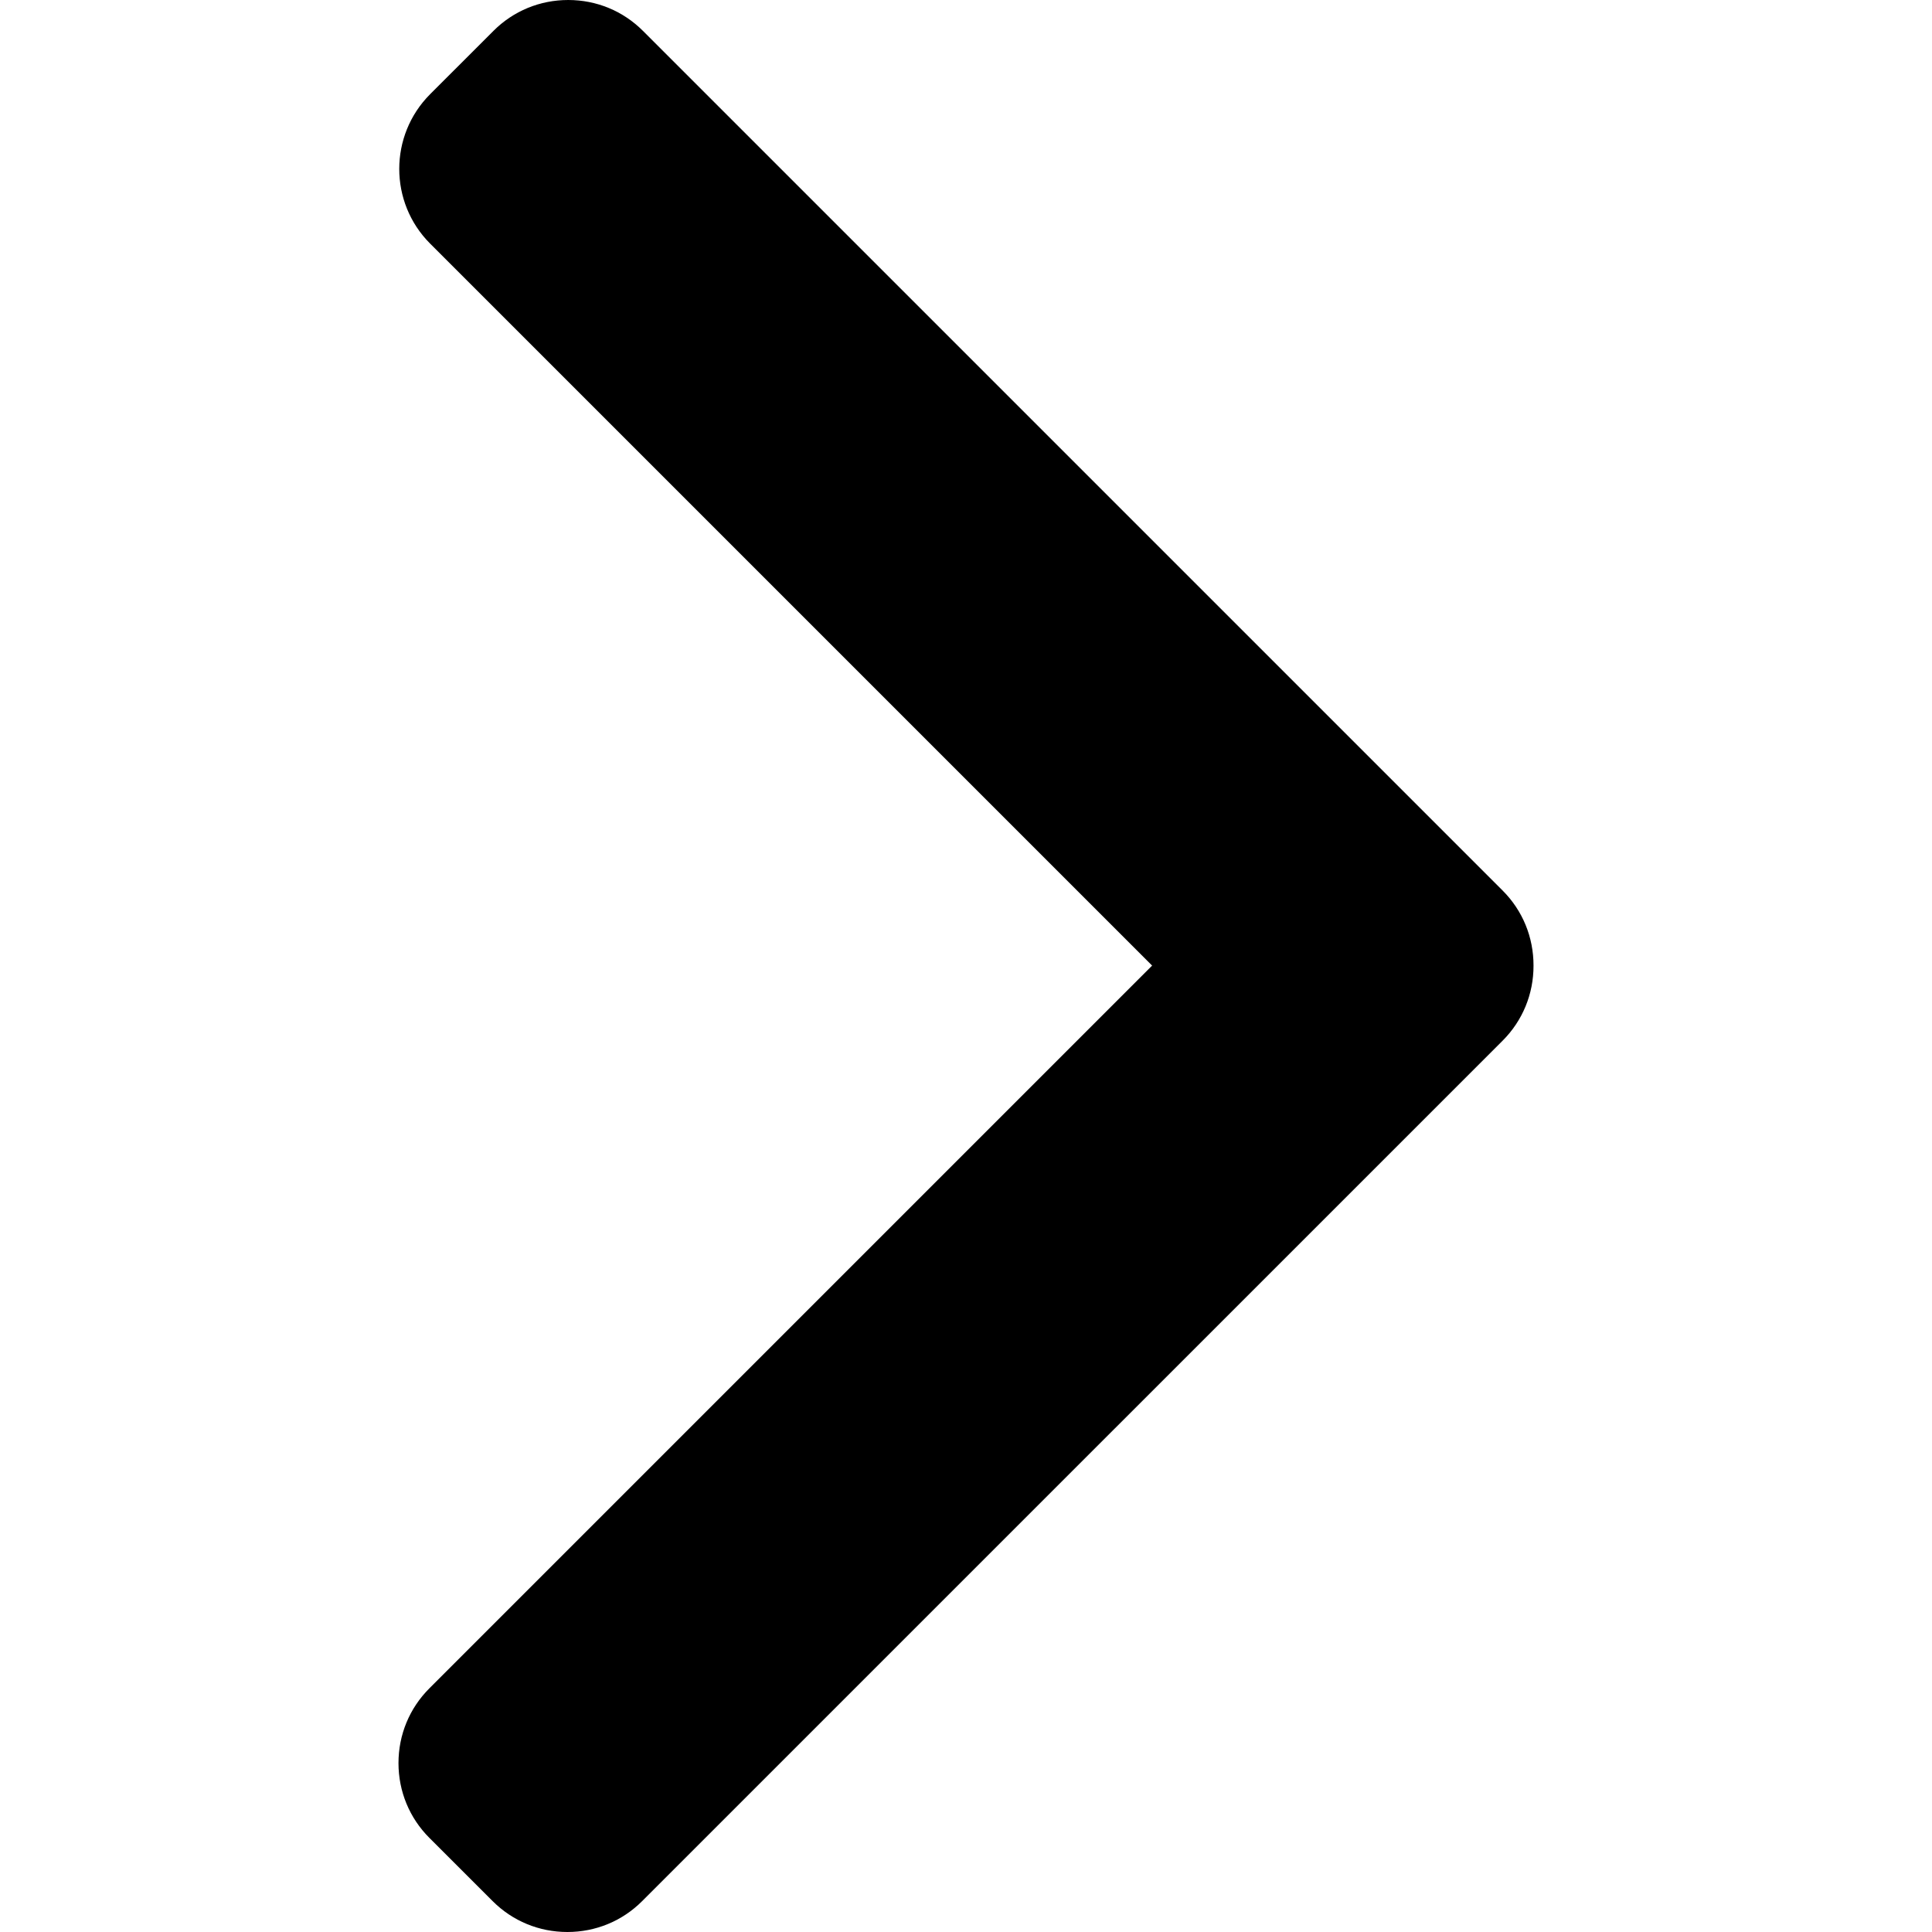
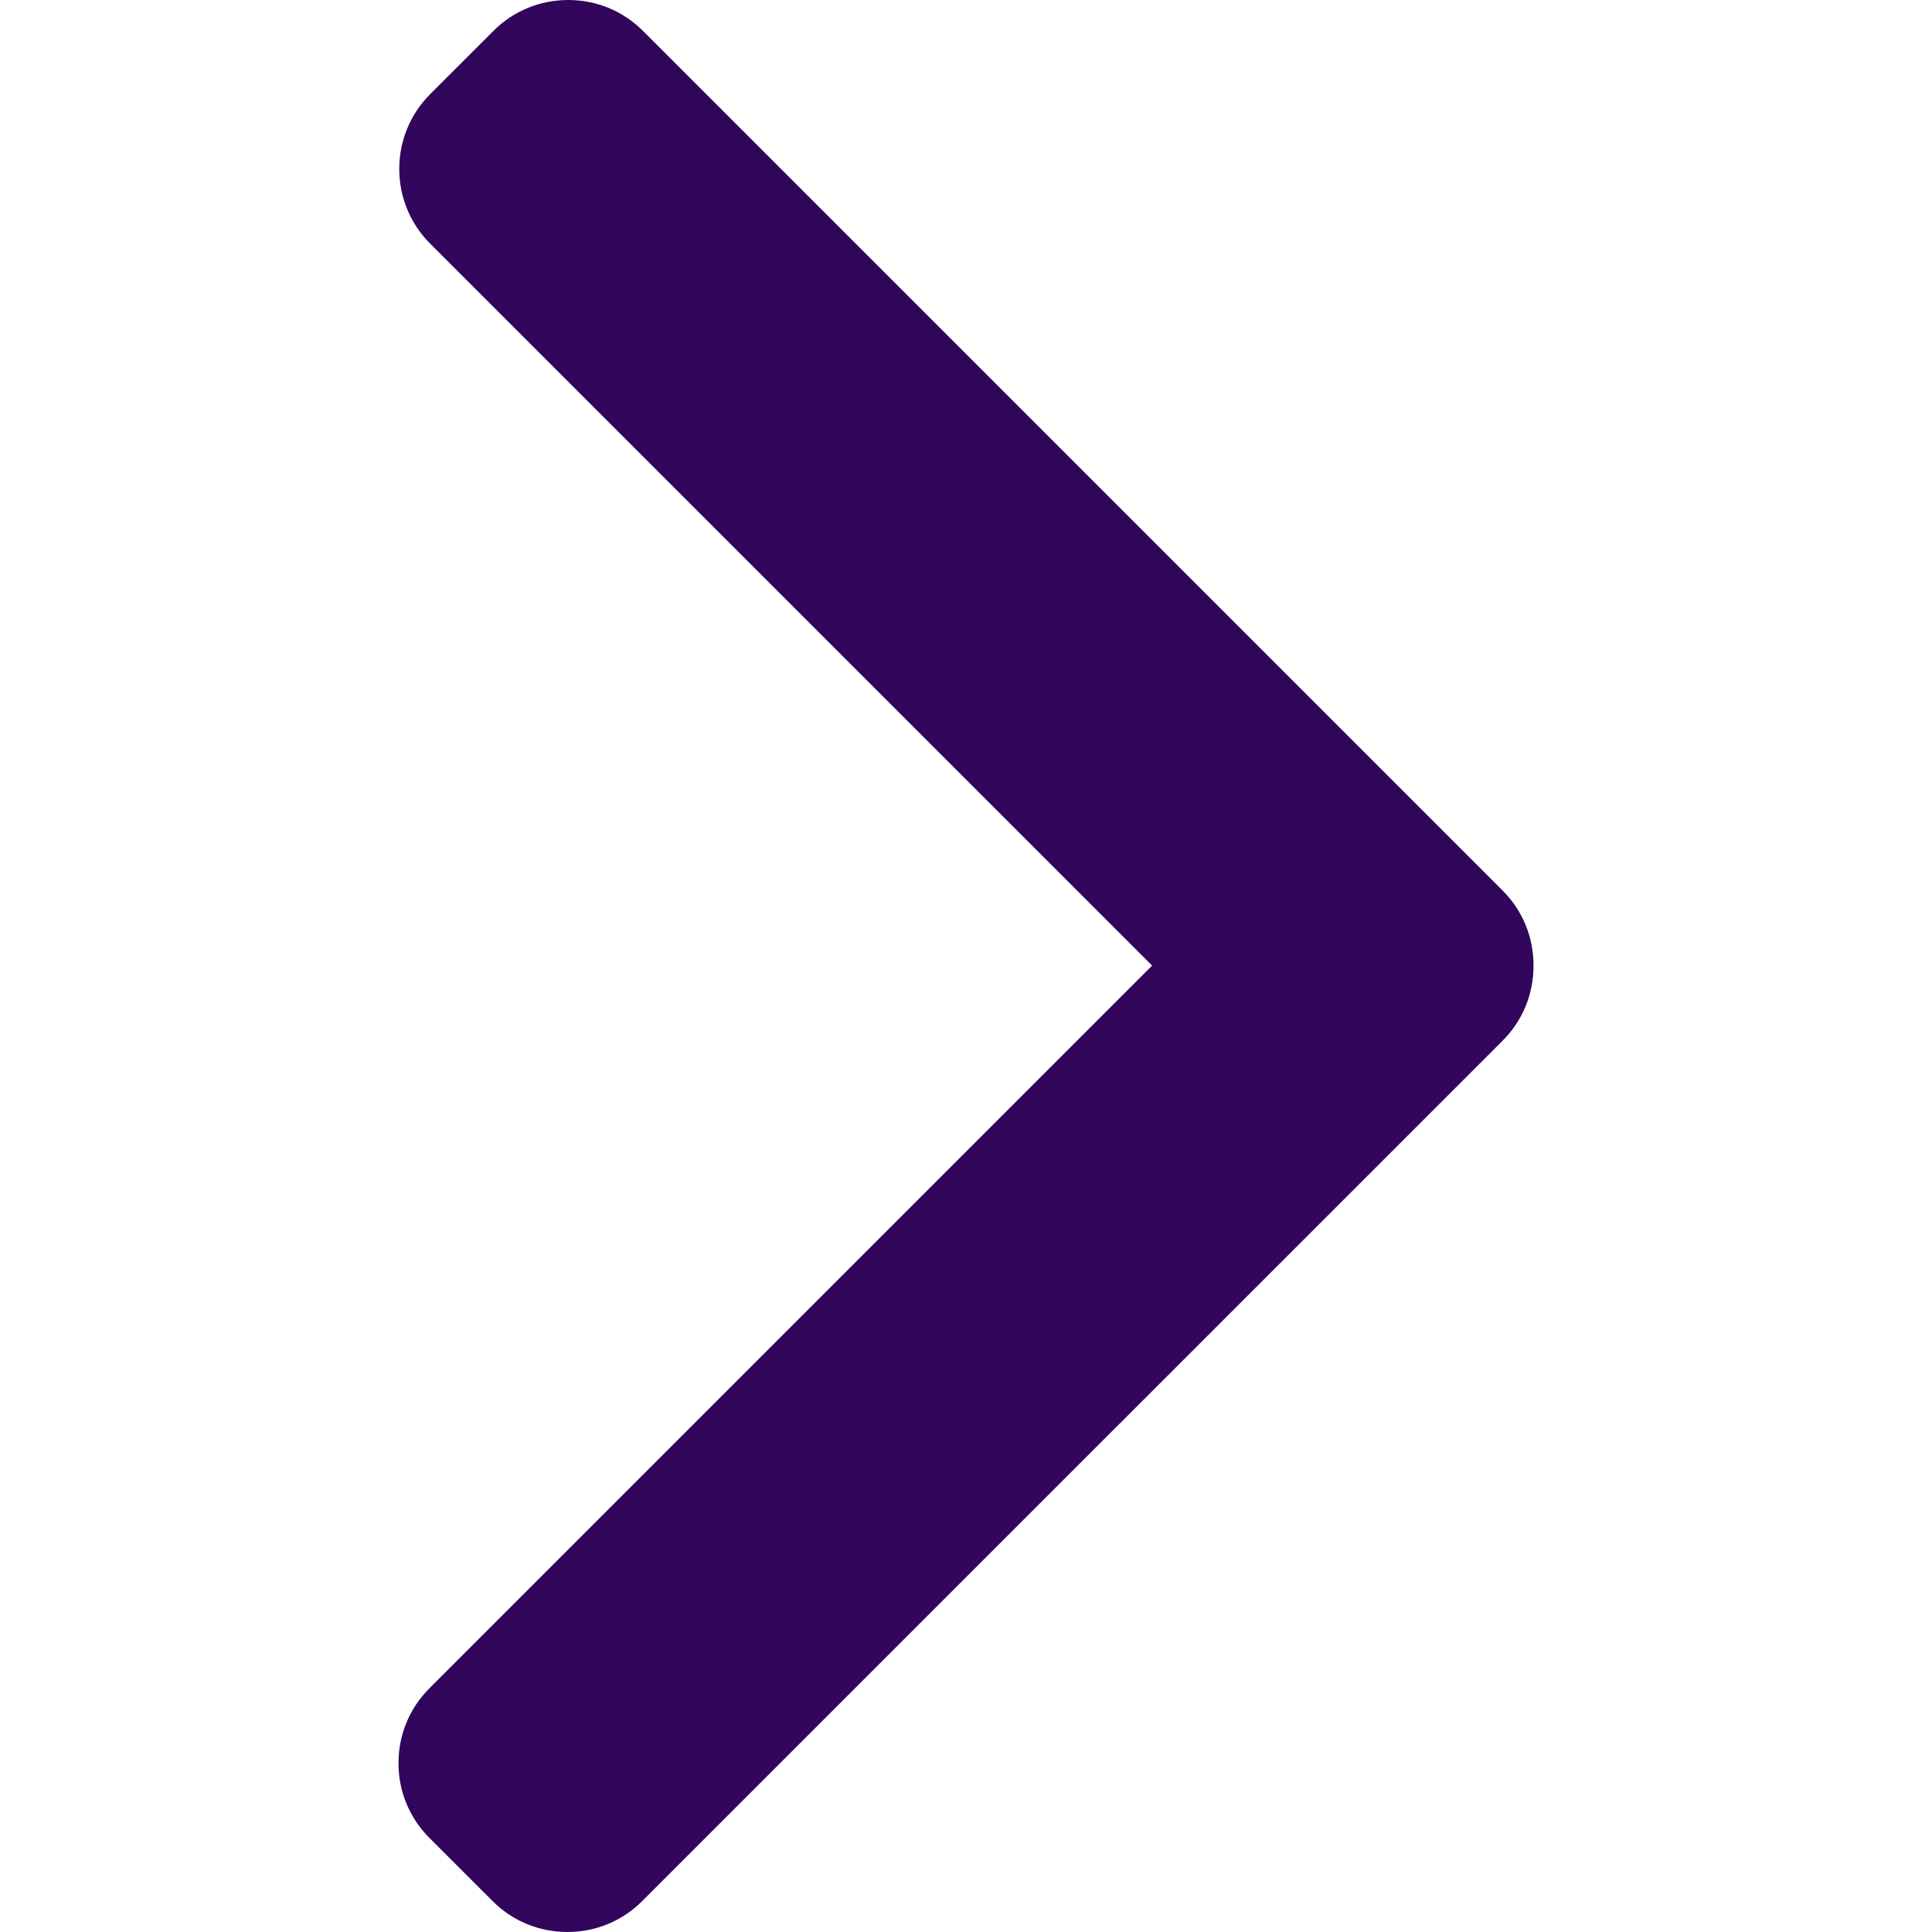
<svg xmlns="http://www.w3.org/2000/svg" version="1.1" id="Layer_1" x="0" y="0" viewBox="0 0 492.004 492.004" xml:space="preserve" width="512" height="512">
-   <path d="M382.678 226.804L163.73 7.86C158.666 2.792 151.906 0 144.698 0s-13.968 2.792-19.032 7.86l-16.124 16.12c-10.492 10.504-10.492 27.576 0 38.064L293.398 245.9l-184.06 184.06c-5.064 5.068-7.86 11.824-7.86 19.028 0 7.212 2.796 13.968 7.86 19.04l16.124 16.116c5.068 5.068 11.824 7.86 19.032 7.86s13.968-2.792 19.032-7.86L382.678 265c5.076-5.084 7.864-11.872 7.848-19.088.016-7.244-2.772-14.028-7.848-19.108z" fill="#000" />
+   <path d="M382.678 226.804L163.73 7.86C158.666 2.792 151.906 0 144.698 0s-13.968 2.792-19.032 7.86l-16.124 16.12c-10.492 10.504-10.492 27.576 0 38.064L293.398 245.9l-184.06 184.06c-5.064 5.068-7.86 11.824-7.86 19.028 0 7.212 2.796 13.968 7.86 19.04l16.124 16.116c5.068 5.068 11.824 7.86 19.032 7.86s13.968-2.792 19.032-7.86L382.678 265c5.076-5.084 7.864-11.872 7.848-19.088.016-7.244-2.772-14.028-7.848-19.108z" fill="#31065c" />
</svg>
